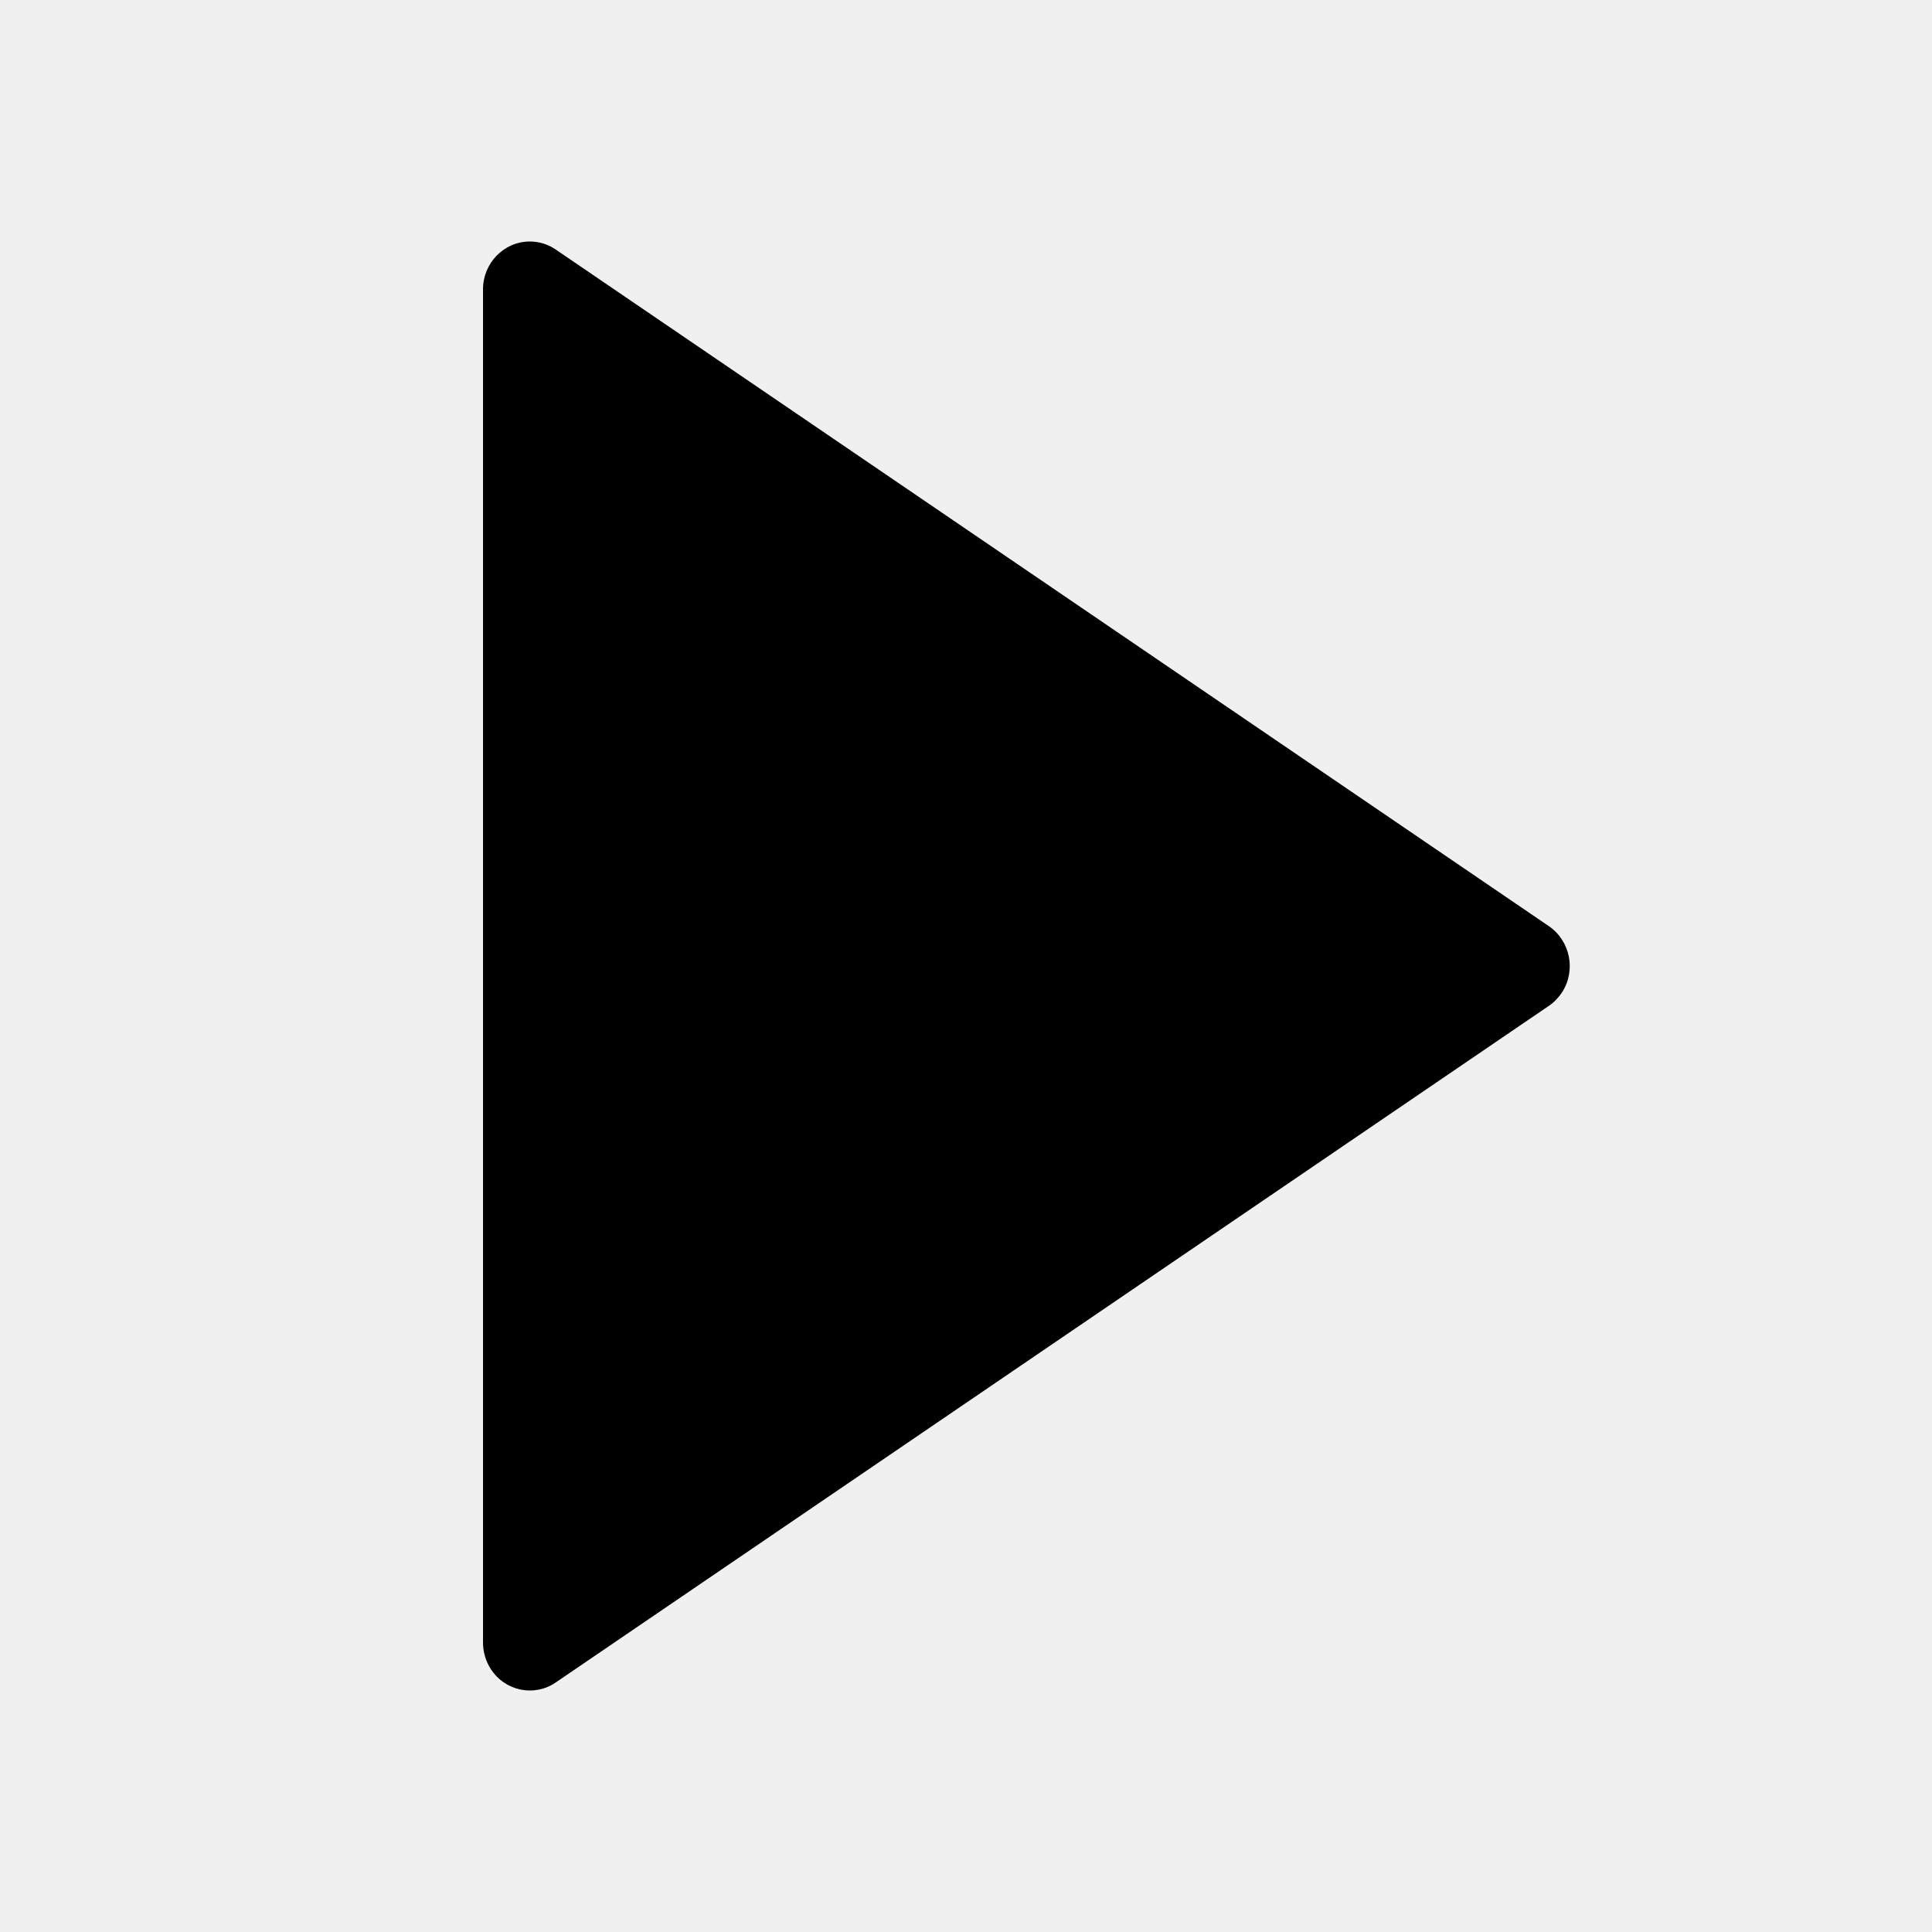
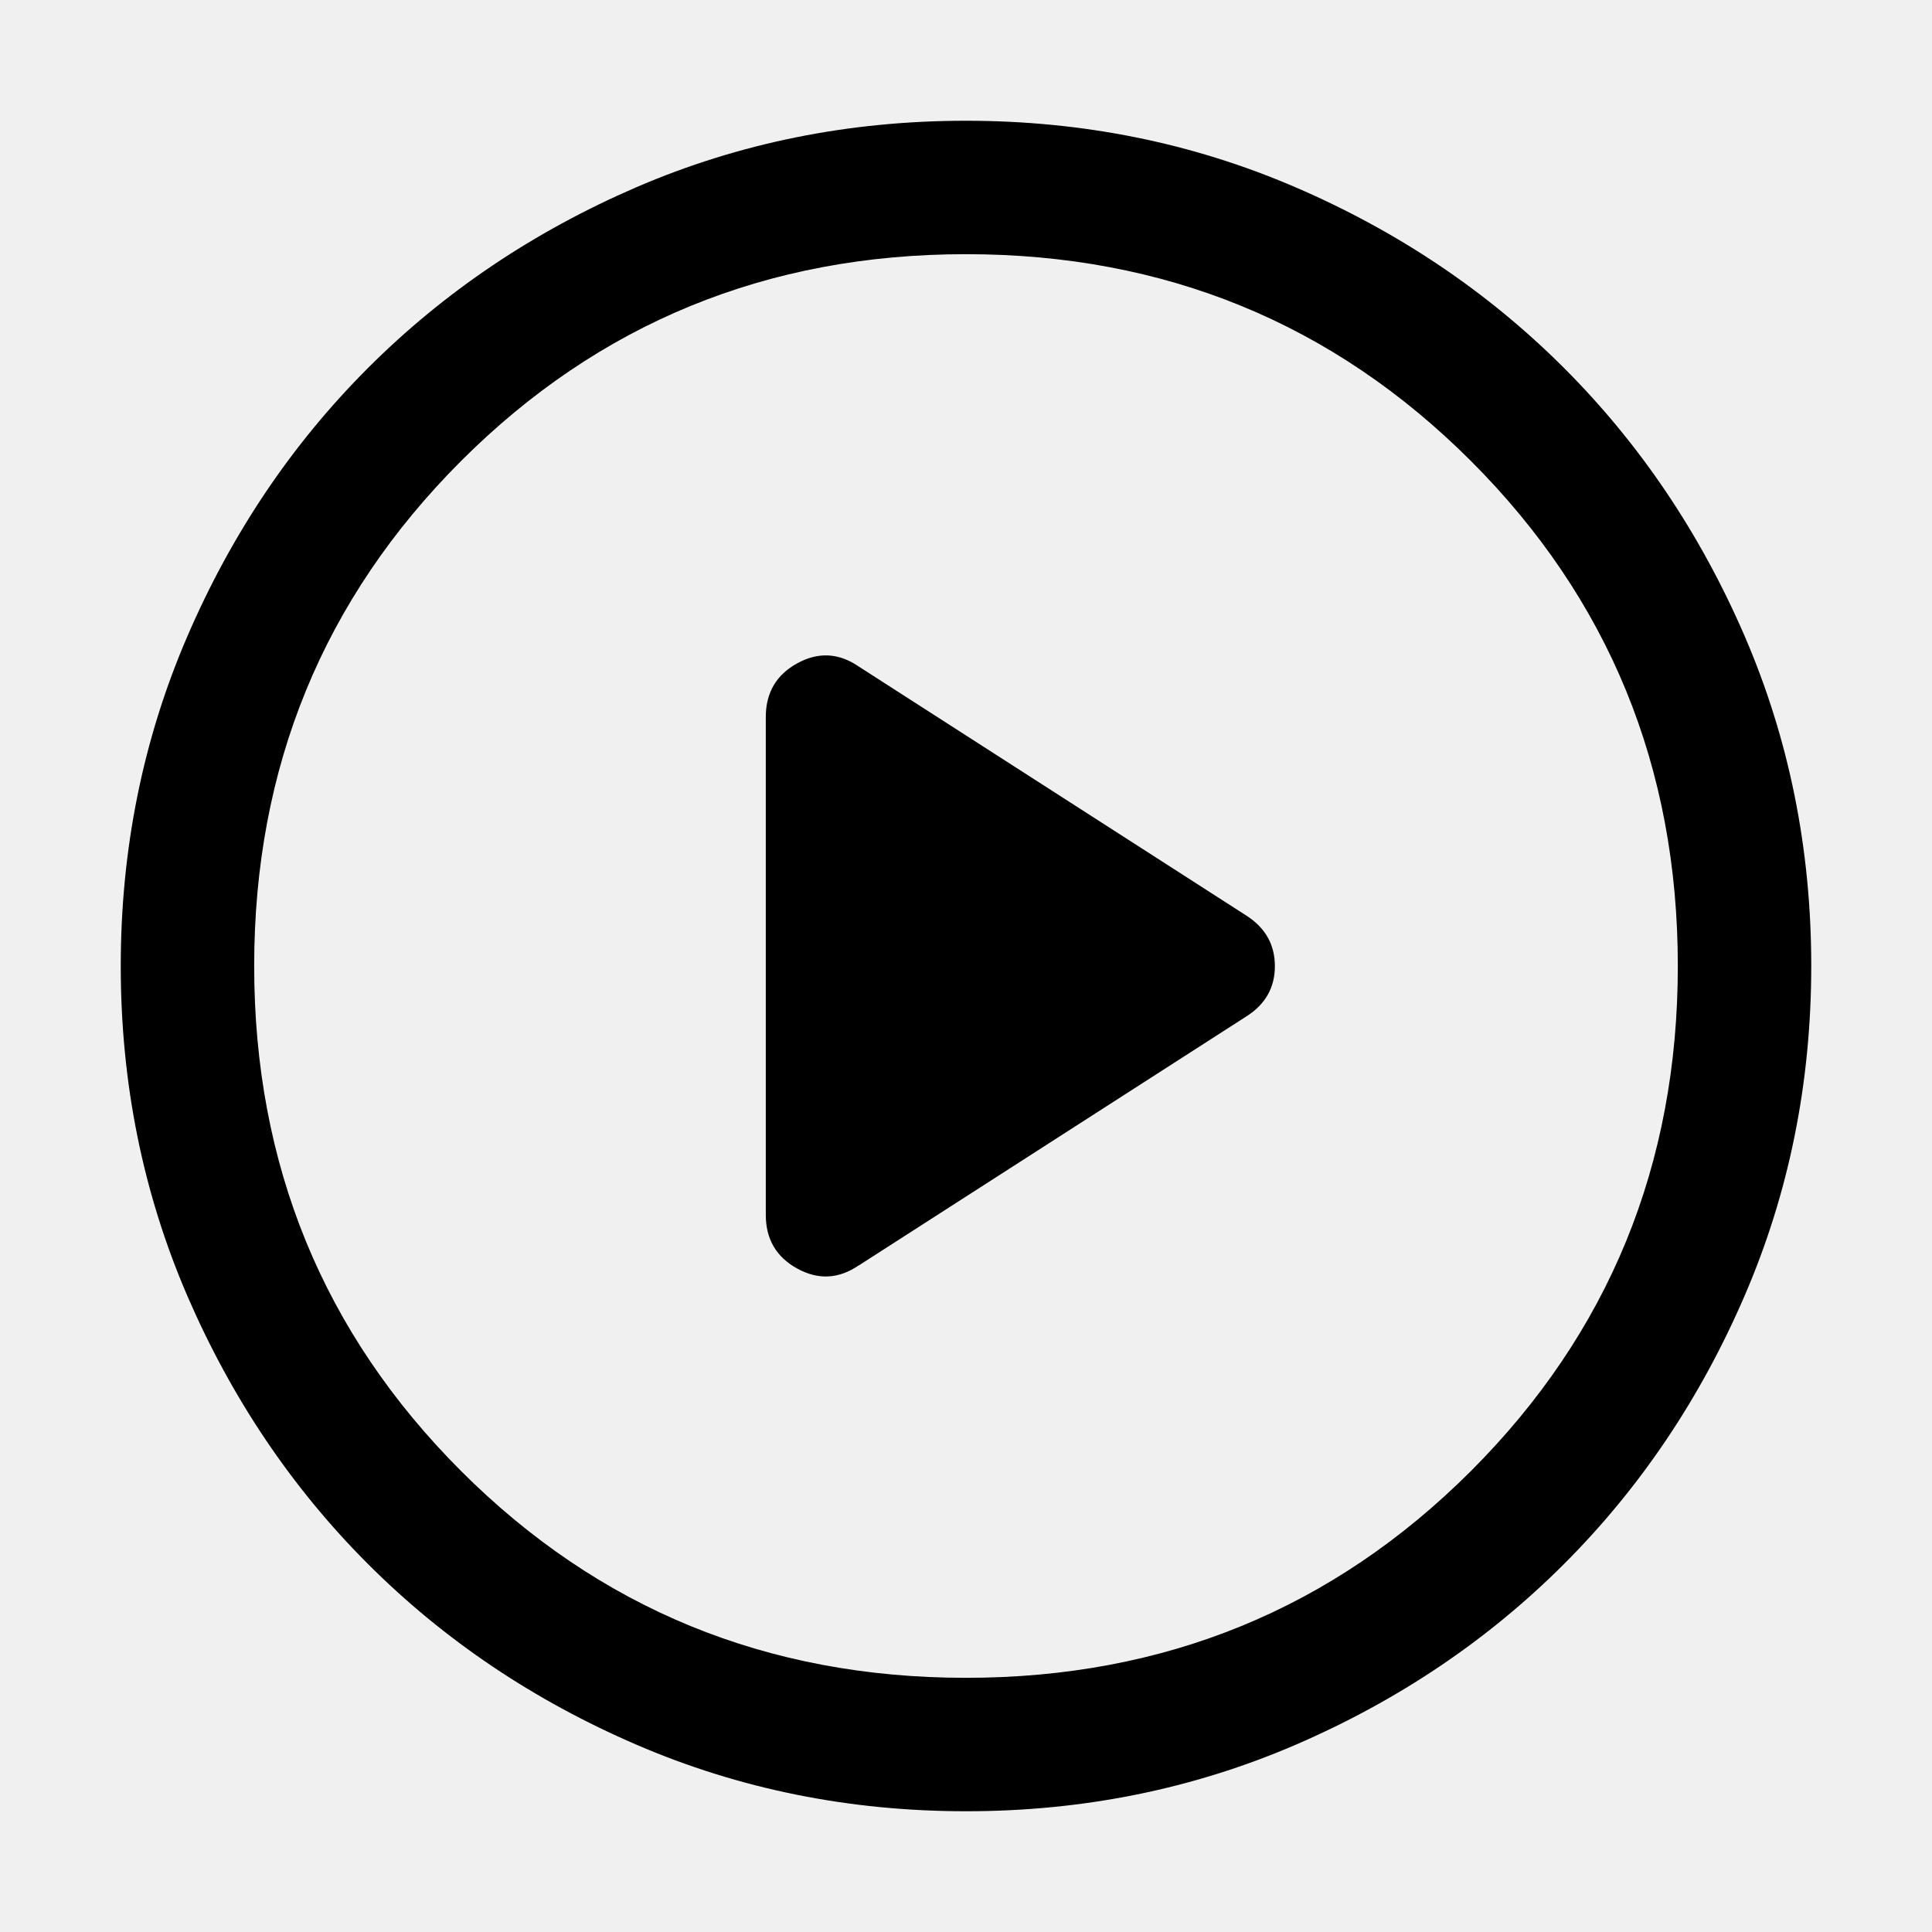
- <svg xmlns="http://www.w3.org/2000/svg" width="16" height="16" viewBox="0 0 16 16" fill="none">
-   <g id="applications-audiovideo" clip-path="url(#clip0_2048_977)">
-     <g id="Frame">
-       <path id="Vector" d="M12.827 8.33L4.603 13.933C4.425 14.055 4.184 14.006 4.065 13.823C4.023 13.758 4 13.682 4 13.603V2.397C4 2.178 4.174 2 4.388 2C4.465 2 4.539 2.023 4.603 2.067L12.827 7.67C13.005 7.792 13.054 8.038 12.935 8.22C12.906 8.263 12.87 8.301 12.827 8.33Z" fill="black" />
-     </g>
-   </g>
-   <defs>
+ <svg xmlns="http://www.w3.org/2000/svg" width="16" height="16" viewBox="0 0 16 16" fill="none" version="1.1" id="svg1">
+   <defs id="defs1">
    <clipPath id="clip0_2048_977">
-       <rect width="16" height="16" fill="white" />
+       <rect width="16" height="16" fill="white" id="rect1" />
    </clipPath>
  </defs>
+   <path d="M 7.112,10.48 10.321,8.418 q 0.237,-0.15 0.237,-0.417 0,-0.267 -0.237,-0.419 L 7.112,5.52 Q 6.864,5.35 6.603,5.493 6.342,5.636 6.342,5.938 v 4.123 q 0,0.302 0.261,0.445 0.261,0.143 0.509,-0.027 z M 8.001,15 Q 6.549,15 5.271,14.449 3.993,13.898 3.048,12.953 2.103,12.008 1.551,10.731 1,9.453 1,8.001 1,6.549 1.551,5.271 2.102,3.993 3.047,3.048 3.992,2.103 5.269,1.551 6.547,1 7.999,1 9.451,1 10.729,1.551 12.007,2.102 12.952,3.047 13.897,3.992 14.449,5.269 15,6.547 15,7.999 q 0,1.452 -0.551,2.73 -0.551,1.278 -1.496,2.223 -0.945,0.945 -2.222,1.497 Q 9.453,15 8.001,15 Z M 8,13.895 q 2.468,0 4.182,-1.713 Q 13.895,10.468 13.895,8 q 0,-2.468 -1.713,-4.182 Q 10.468,2.105 8,2.105 q -2.468,0 -4.182,1.713 Q 2.105,5.532 2.105,8 q 0,2.468 1.713,4.182 Q 5.532,13.895 8,13.895 Z M 8,8 Z" id="path1" style="fill:#000000;fill-opacity:1;stroke-width:0.025" />
</svg>
